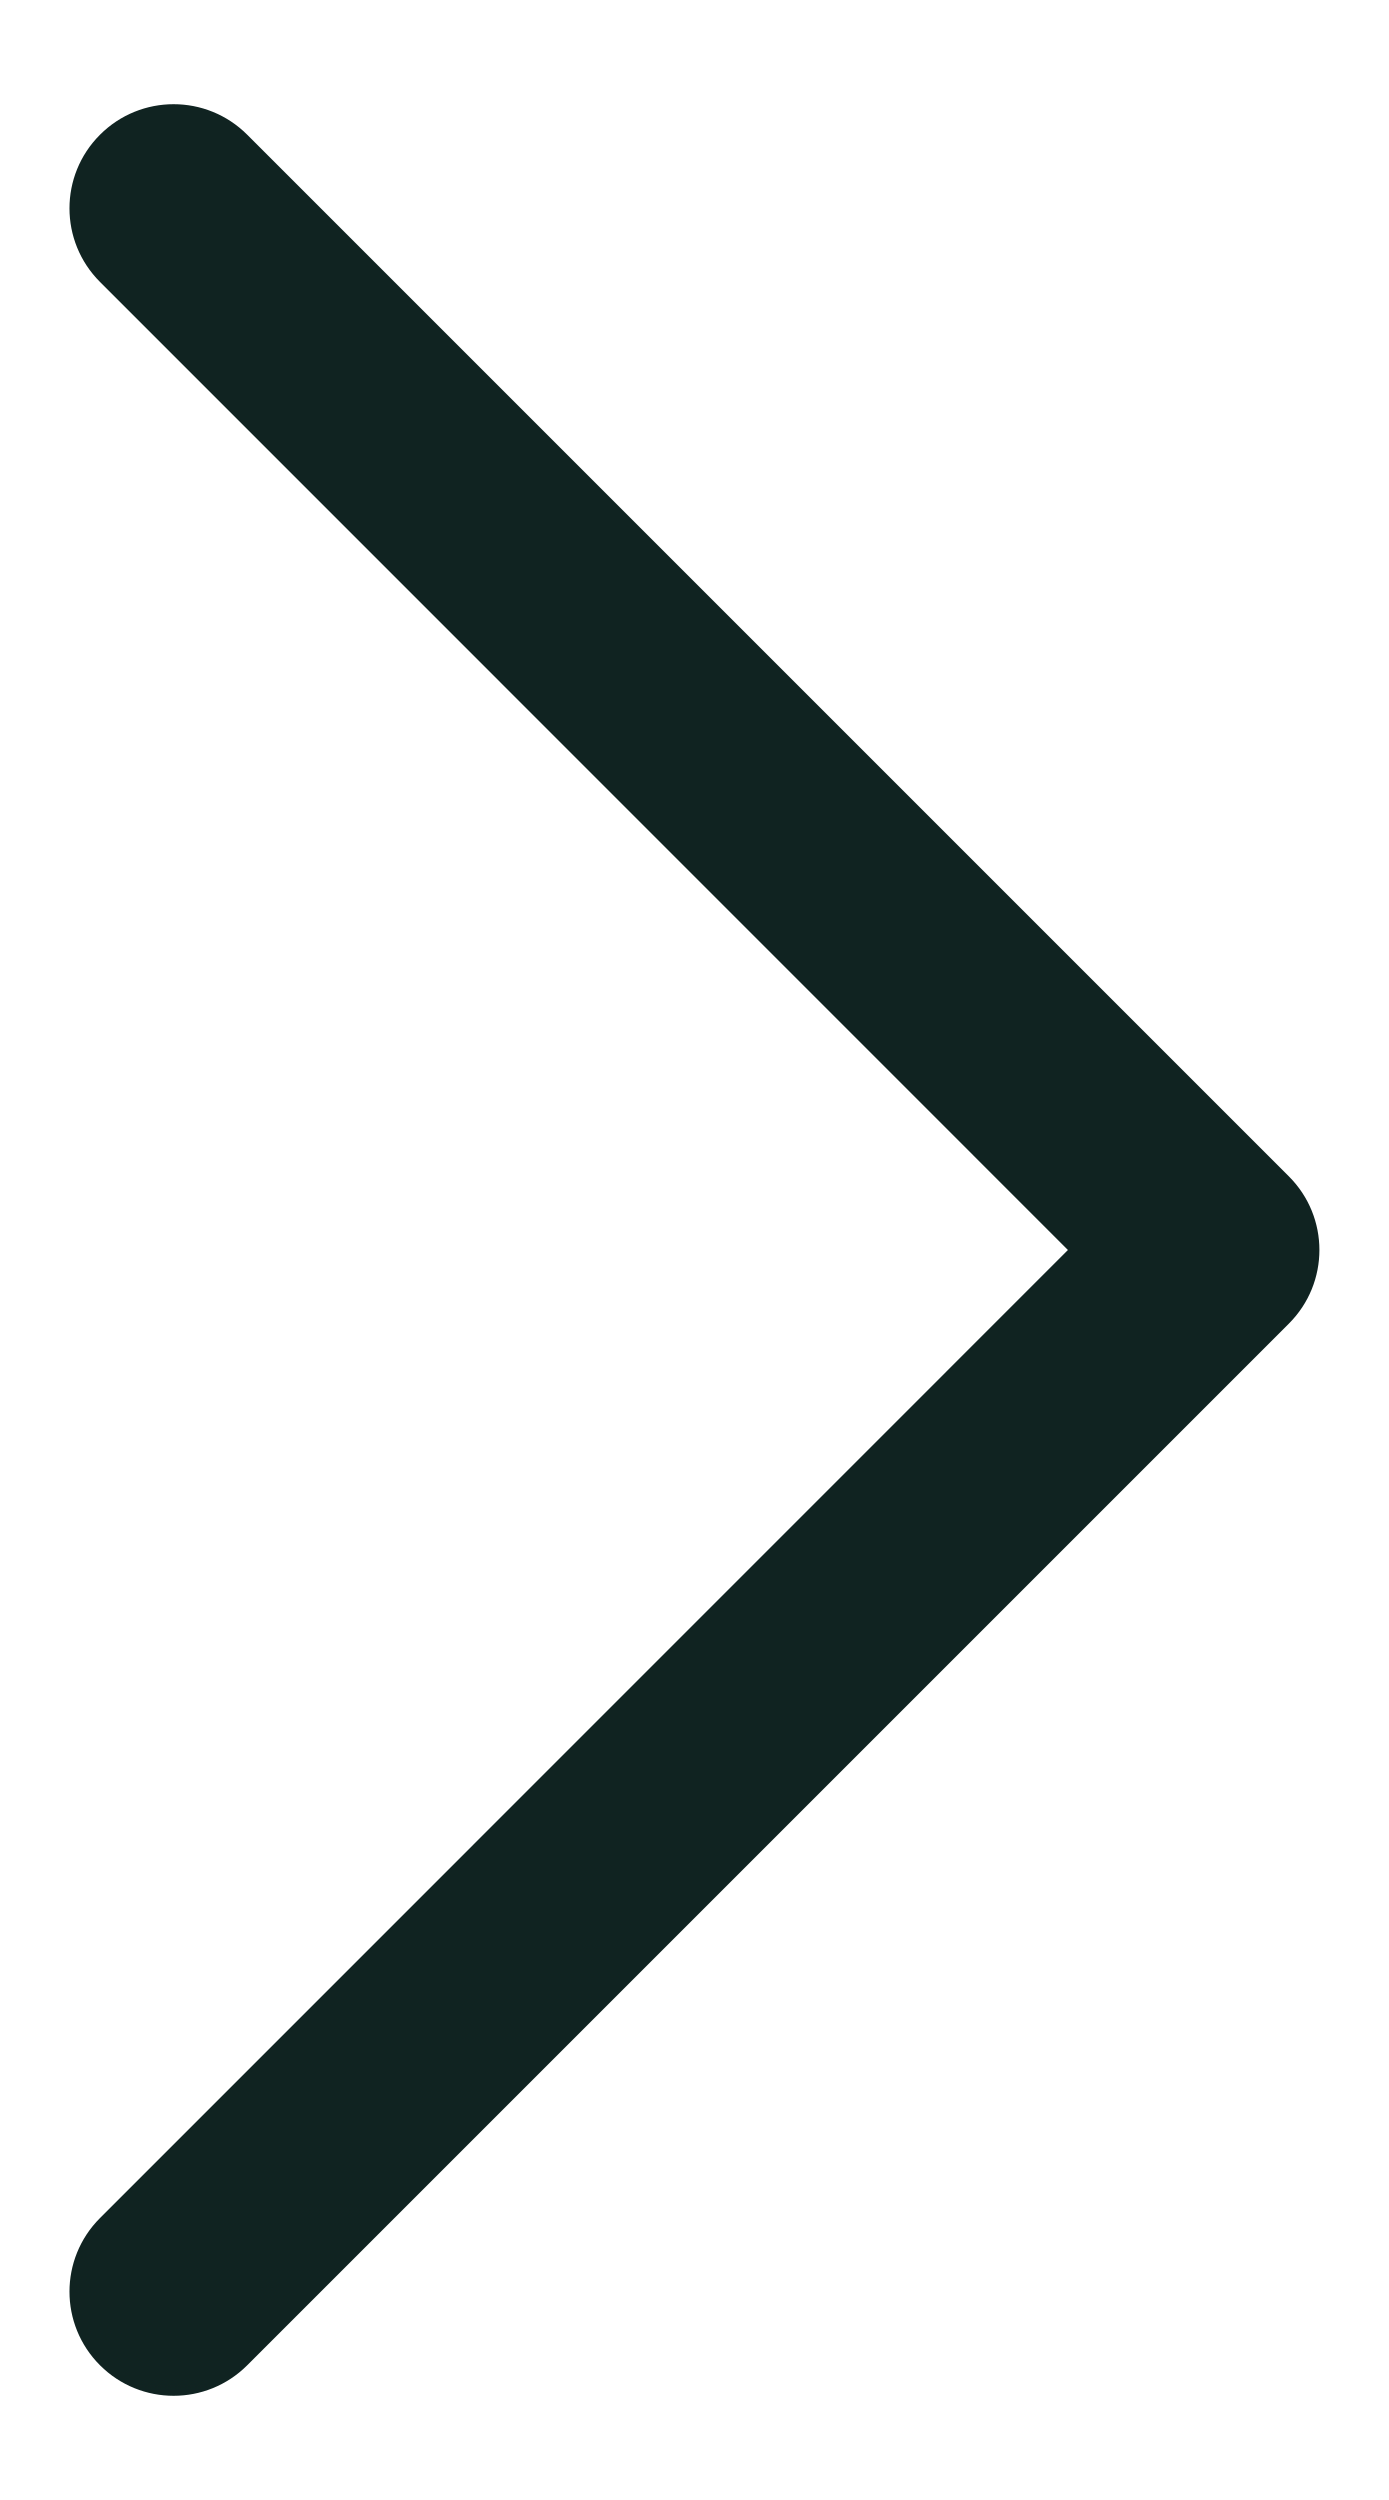
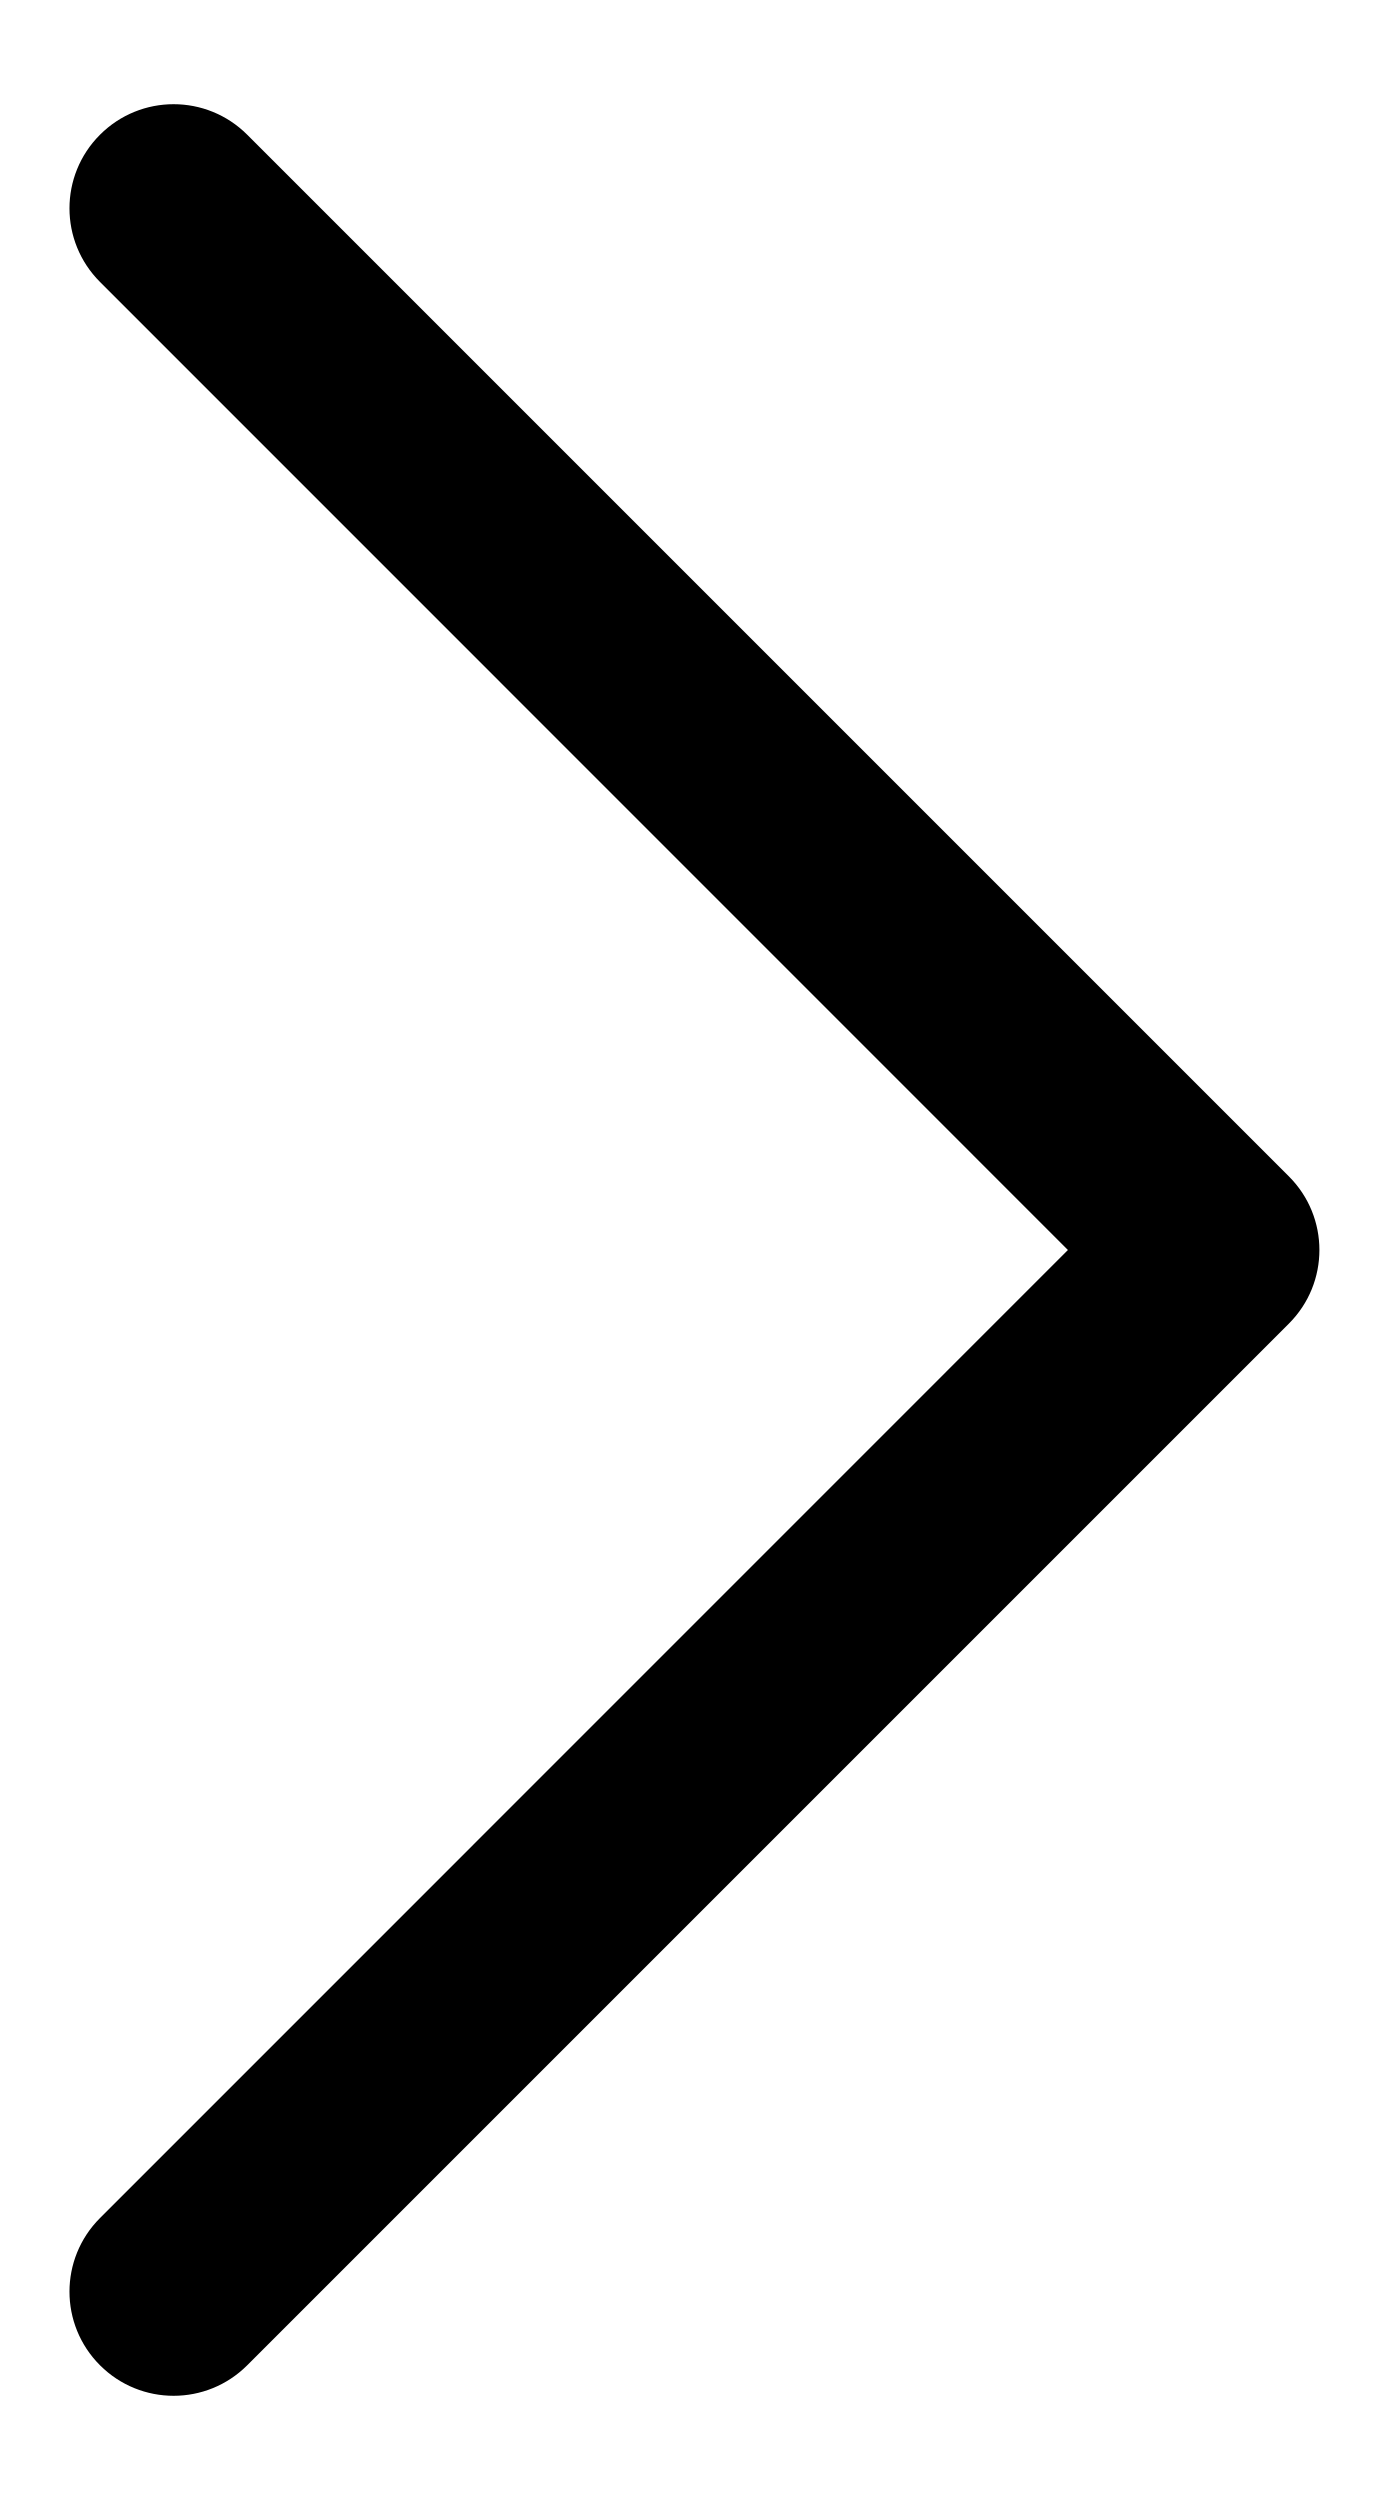
<svg xmlns="http://www.w3.org/2000/svg" width="10" height="18" viewBox="0 0 10 18" fill="none">
-   <path fill-rule="evenodd" clip-rule="evenodd" d="M9.28 8.47C9.573 8.763 9.573 9.237 9.28 9.53L1.78 17.03C1.487 17.323 1.013 17.323 0.72 17.03C0.427 16.737 0.427 16.263 0.72 15.97L7.689 9L0.72 2.03C0.427 1.737 0.427 1.263 0.72 0.97C1.013 0.677 1.487 0.677 1.78 0.97L9.28 8.47Z" fill="#102321" />
+   <path fill-rule="evenodd" clip-rule="evenodd" d="M9.28 8.47C9.573 8.763 9.573 9.237 9.28 9.53L1.78 17.03C1.487 17.323 1.013 17.323 0.72 17.03C0.427 16.737 0.427 16.263 0.72 15.97L7.689 9L0.72 2.03C0.427 1.737 0.427 1.263 0.72 0.97C1.013 0.677 1.487 0.677 1.78 0.97L9.28 8.47Z" fill="currentColor" />
</svg>
